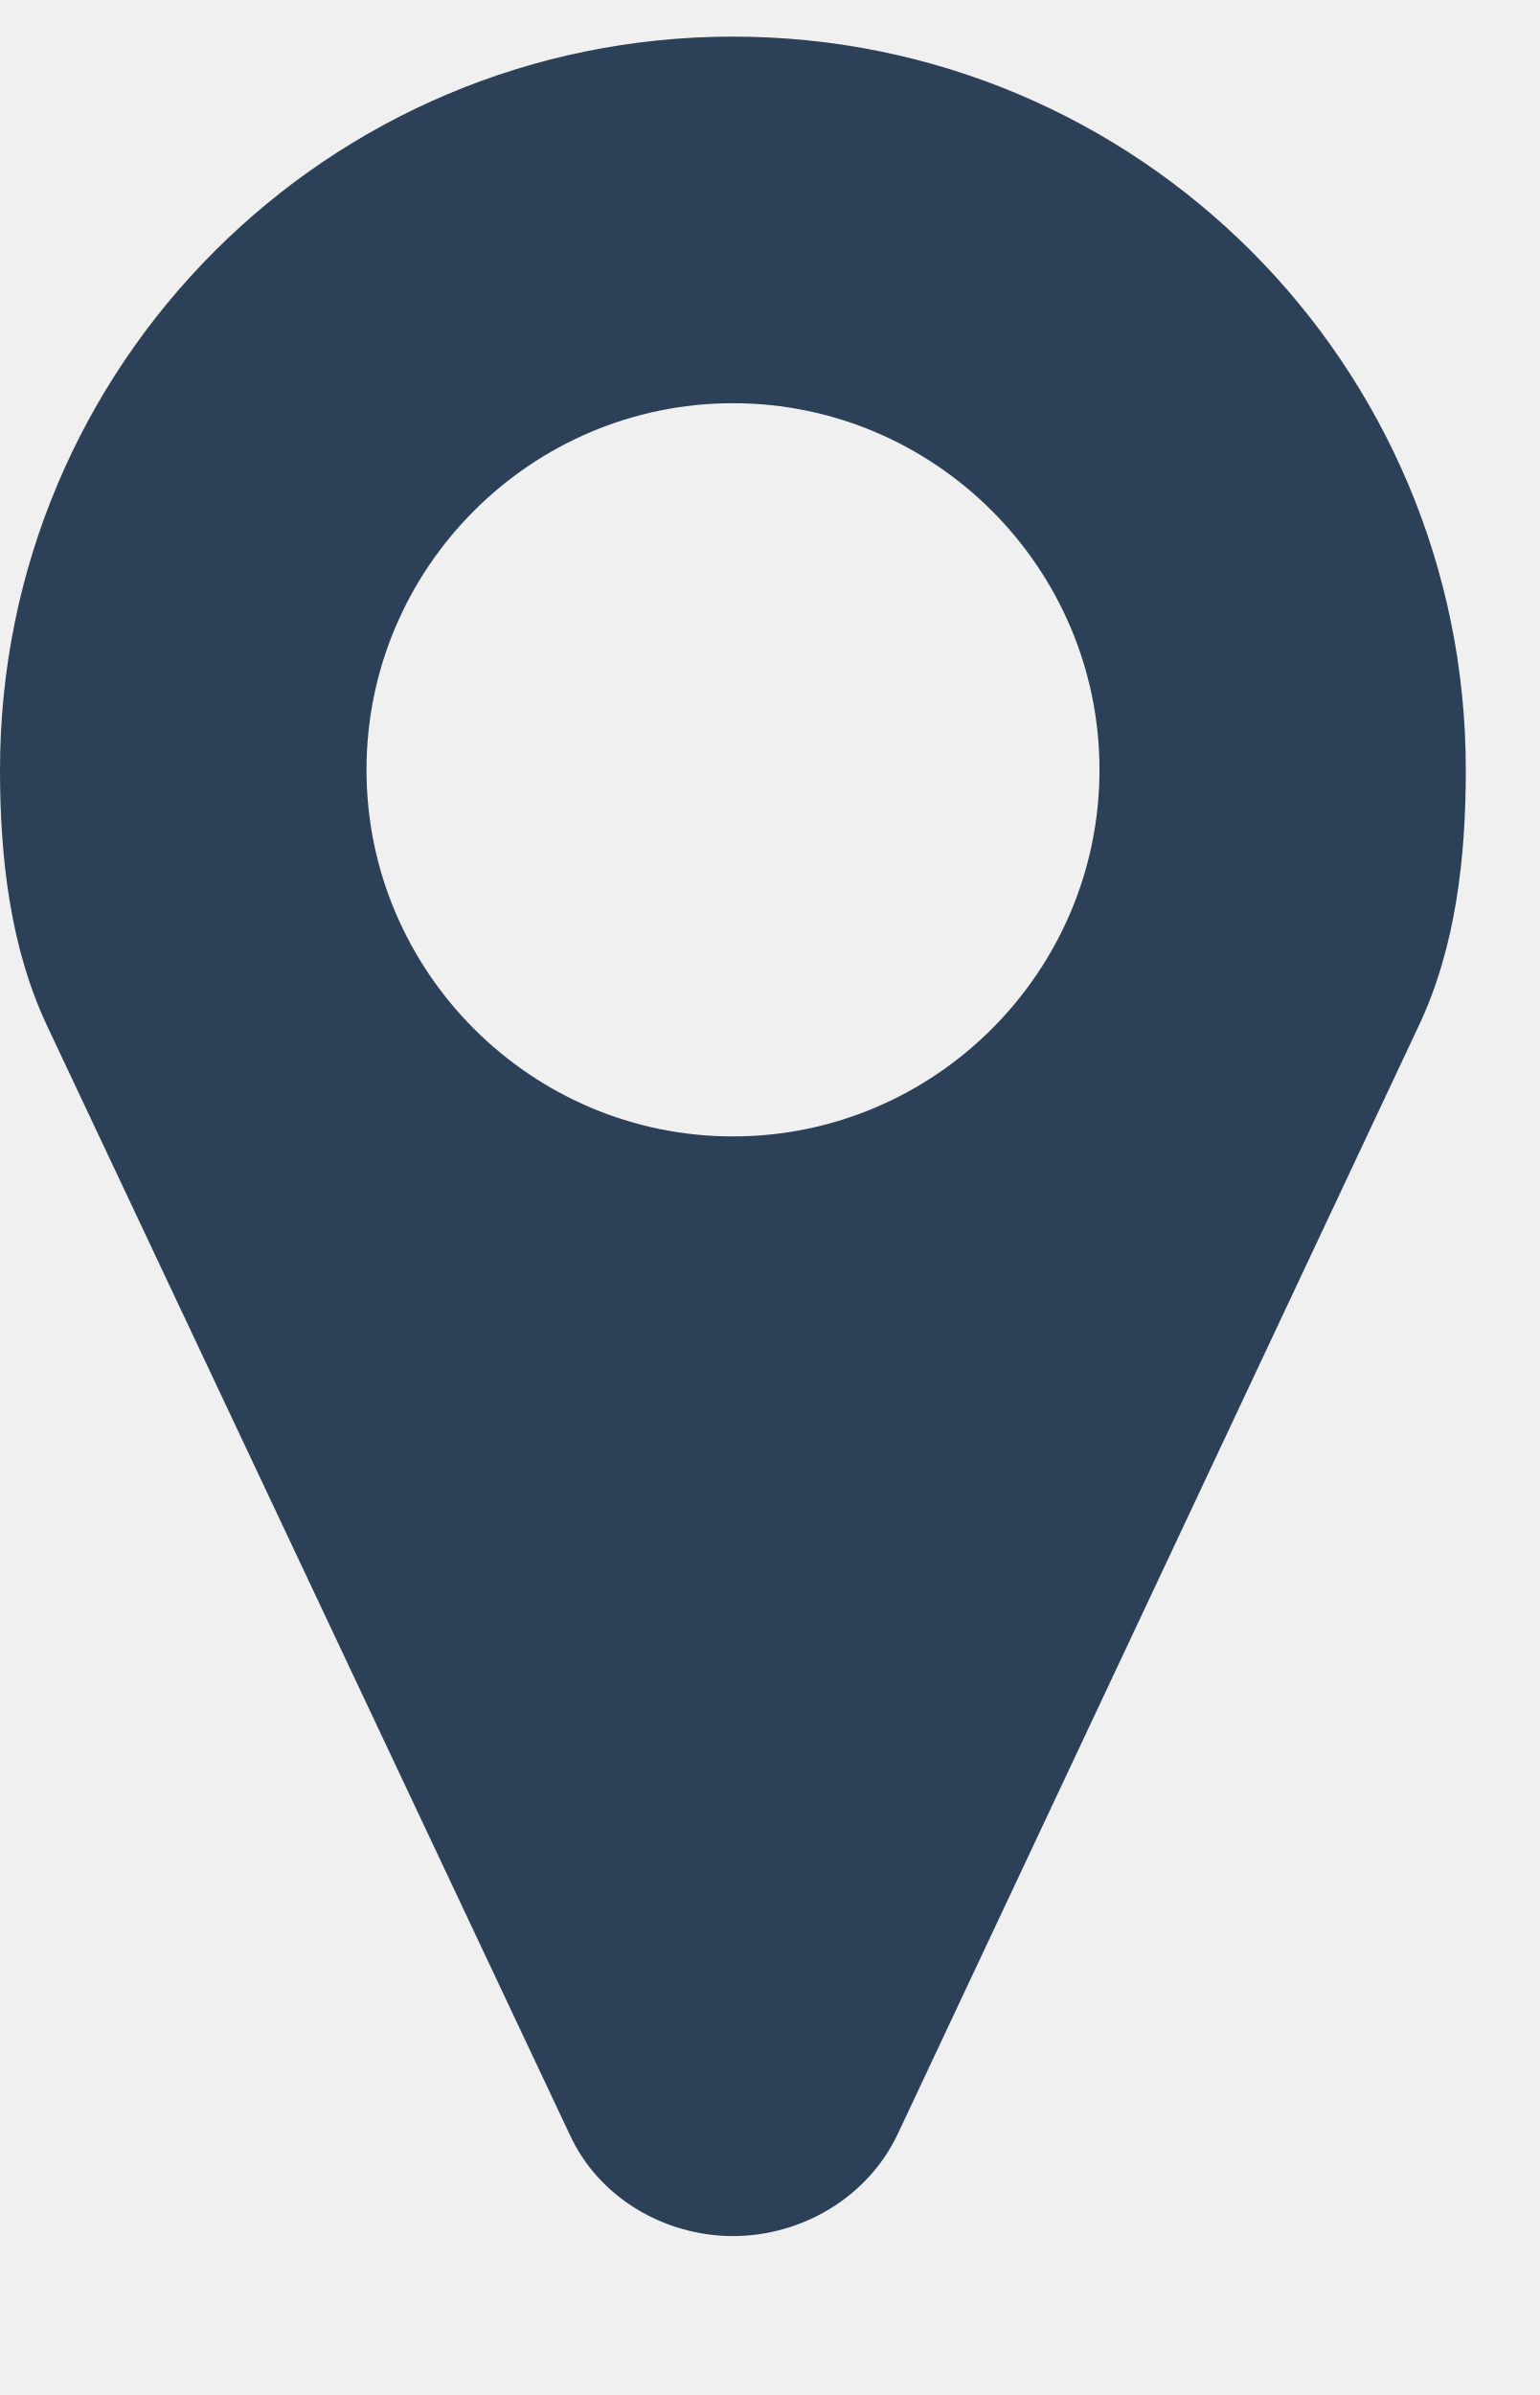
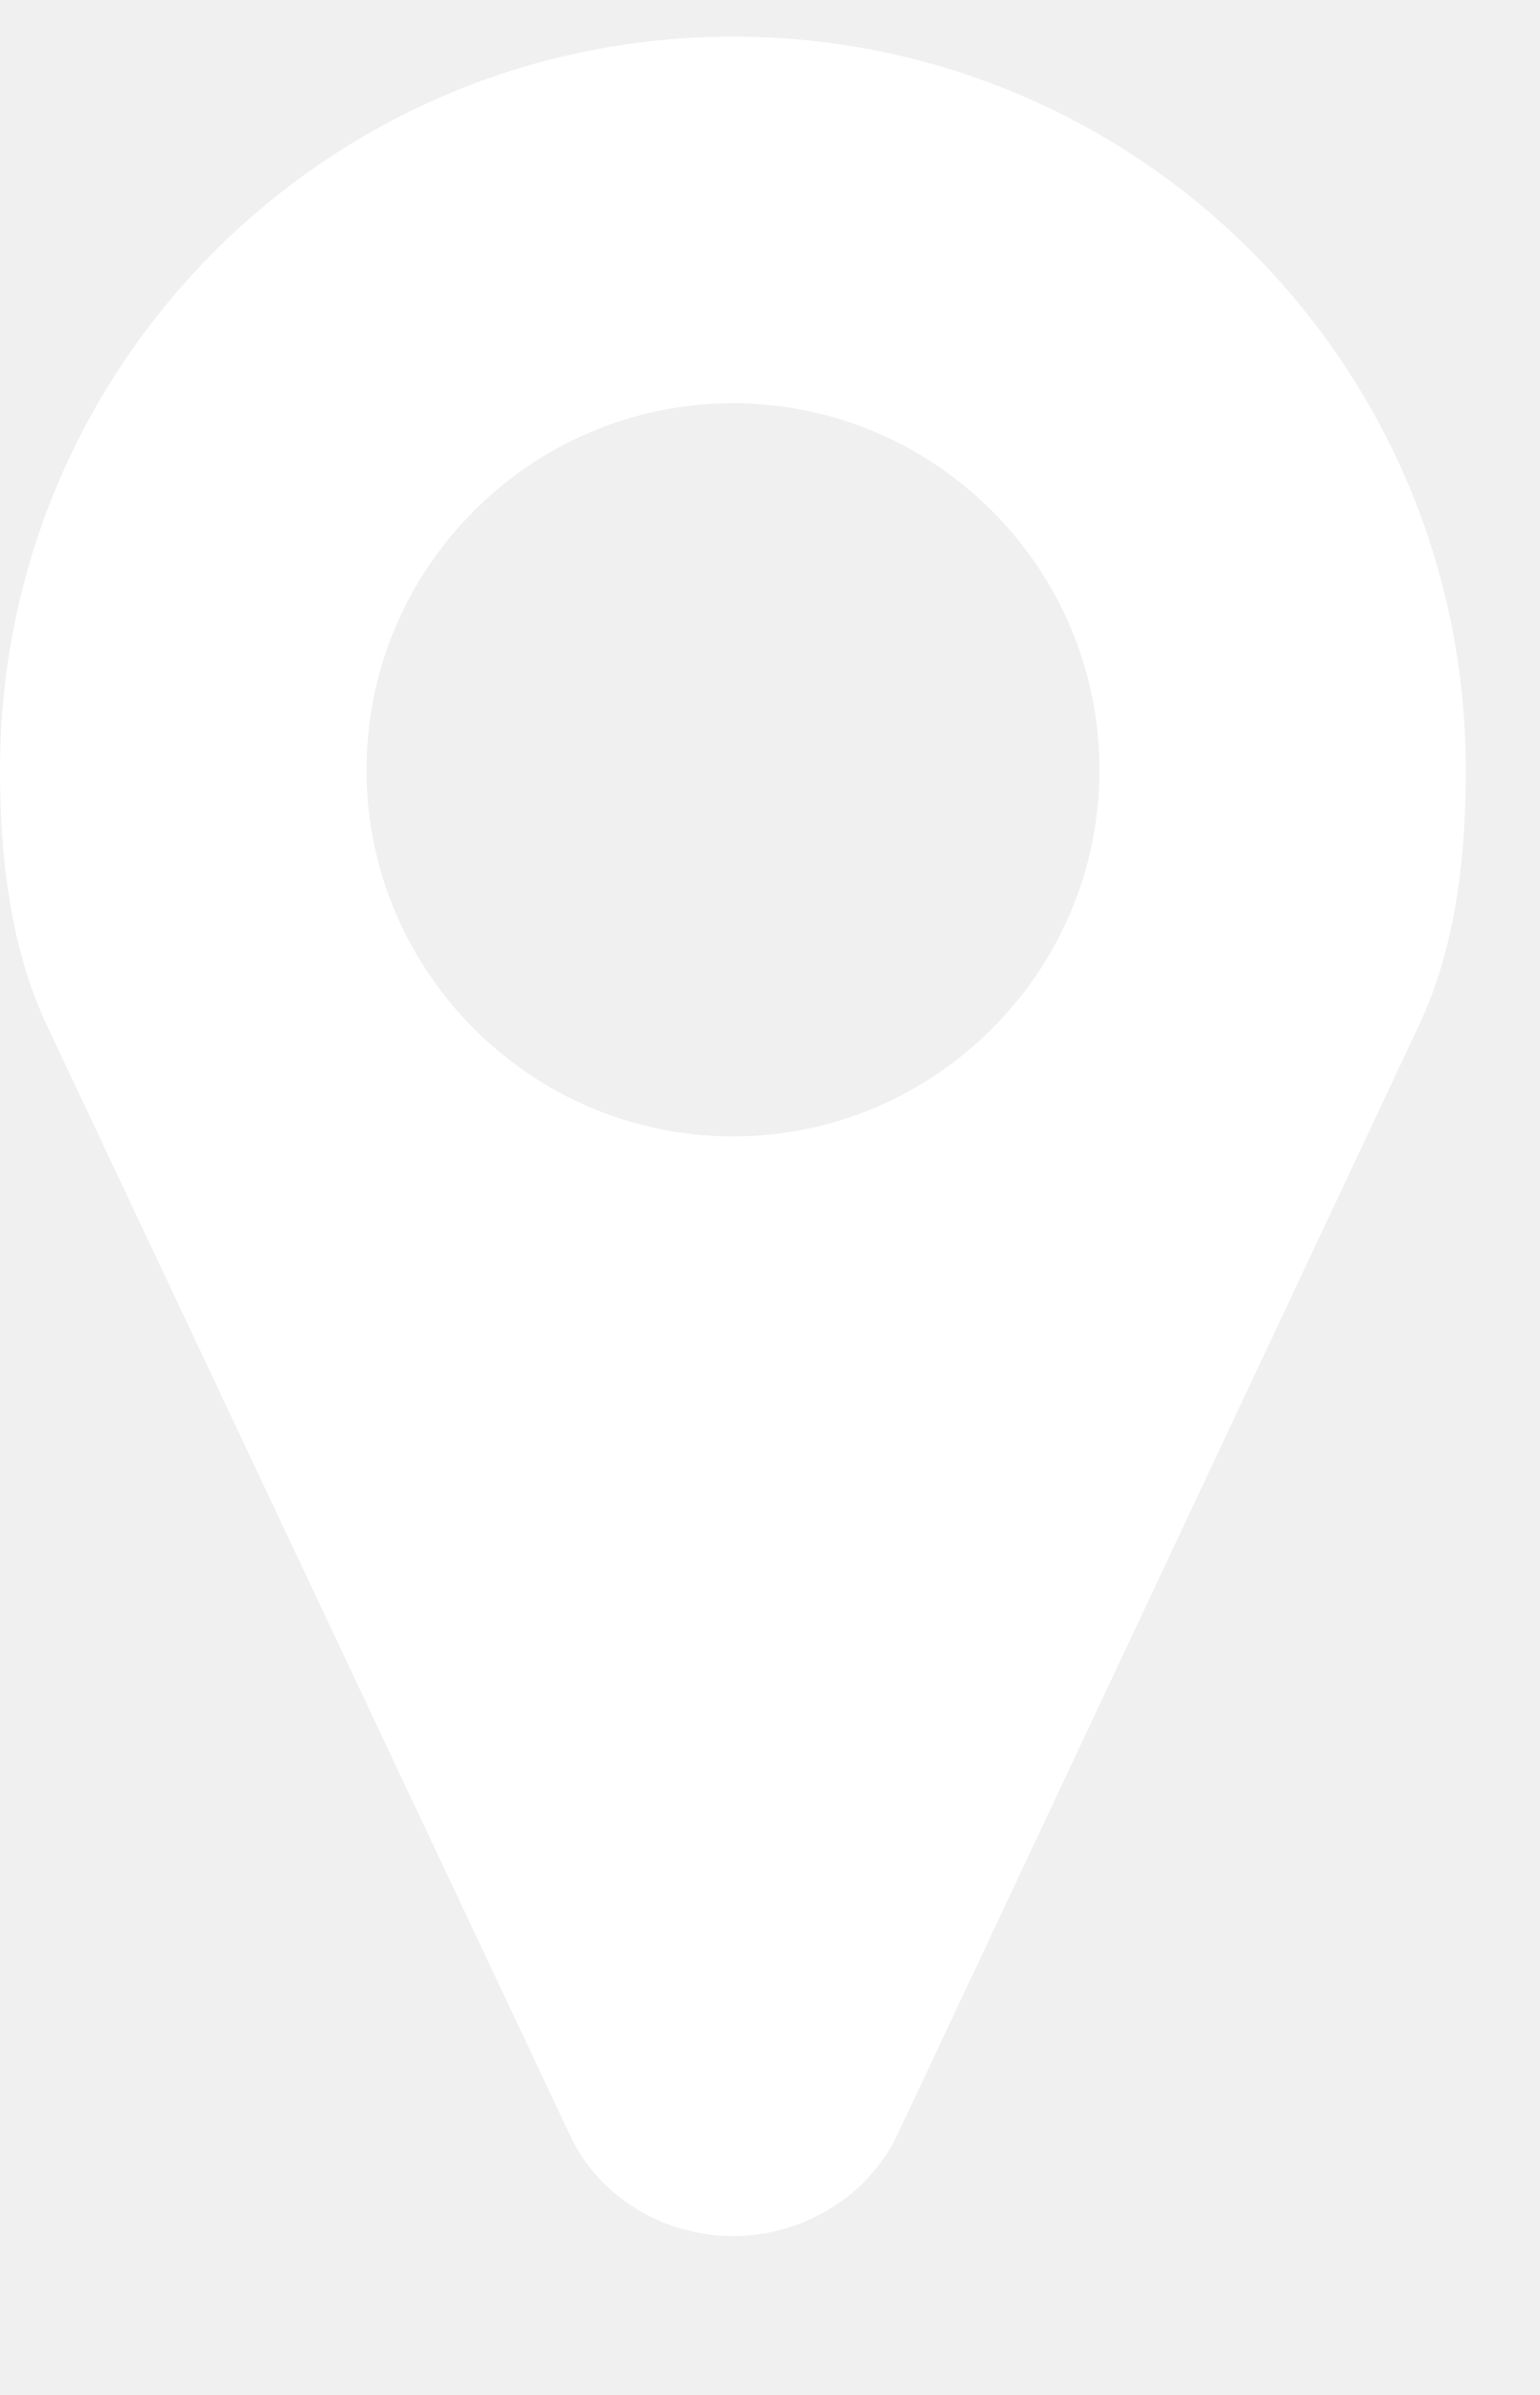
- <svg xmlns="http://www.w3.org/2000/svg" width="9" height="14" viewBox="0 0 9 14" fill="none">
-   <path d="M6.429 4.5C6.429 5.68 5.466 6.643 4.286 6.643C3.105 6.643 2.143 5.68 2.143 4.5C2.143 3.32 3.105 2.357 4.286 2.357C5.466 2.357 6.429 3.32 6.429 4.5ZM8.571 4.5C8.571 2.131 6.655 0.214 4.286 0.214C1.917 0.214 0 2.131 0 4.5C0 5.011 0.059 5.538 0.276 5.998L3.331 12.477C3.499 12.845 3.884 13.071 4.286 13.071C4.688 13.071 5.073 12.845 5.248 12.477L8.295 5.998C8.513 5.538 8.571 5.011 8.571 4.5Z" fill="#2C4058" />
+ <svg xmlns="http://www.w3.org/2000/svg" width="9" height="14" viewBox="0 0 9 14">
+   <path d="M6.429 4.5C6.429 5.68 5.466 6.643 4.286 6.643C3.105 6.643 2.143 5.68 2.143 4.5C2.143 3.32 3.105 2.357 4.286 2.357C5.466 2.357 6.429 3.32 6.429 4.5ZM8.571 4.5C8.571 2.131 6.655 0.214 4.286 0.214C1.917 0.214 0 2.131 0 4.5C0 5.011 0.059 5.538 0.276 5.998L3.331 12.477C3.499 12.845 3.884 13.071 4.286 13.071C4.688 13.071 5.073 12.845 5.248 12.477L8.295 5.998C8.513 5.538 8.571 5.011 8.571 4.5Z" fill="#ffffff" />
</svg>
